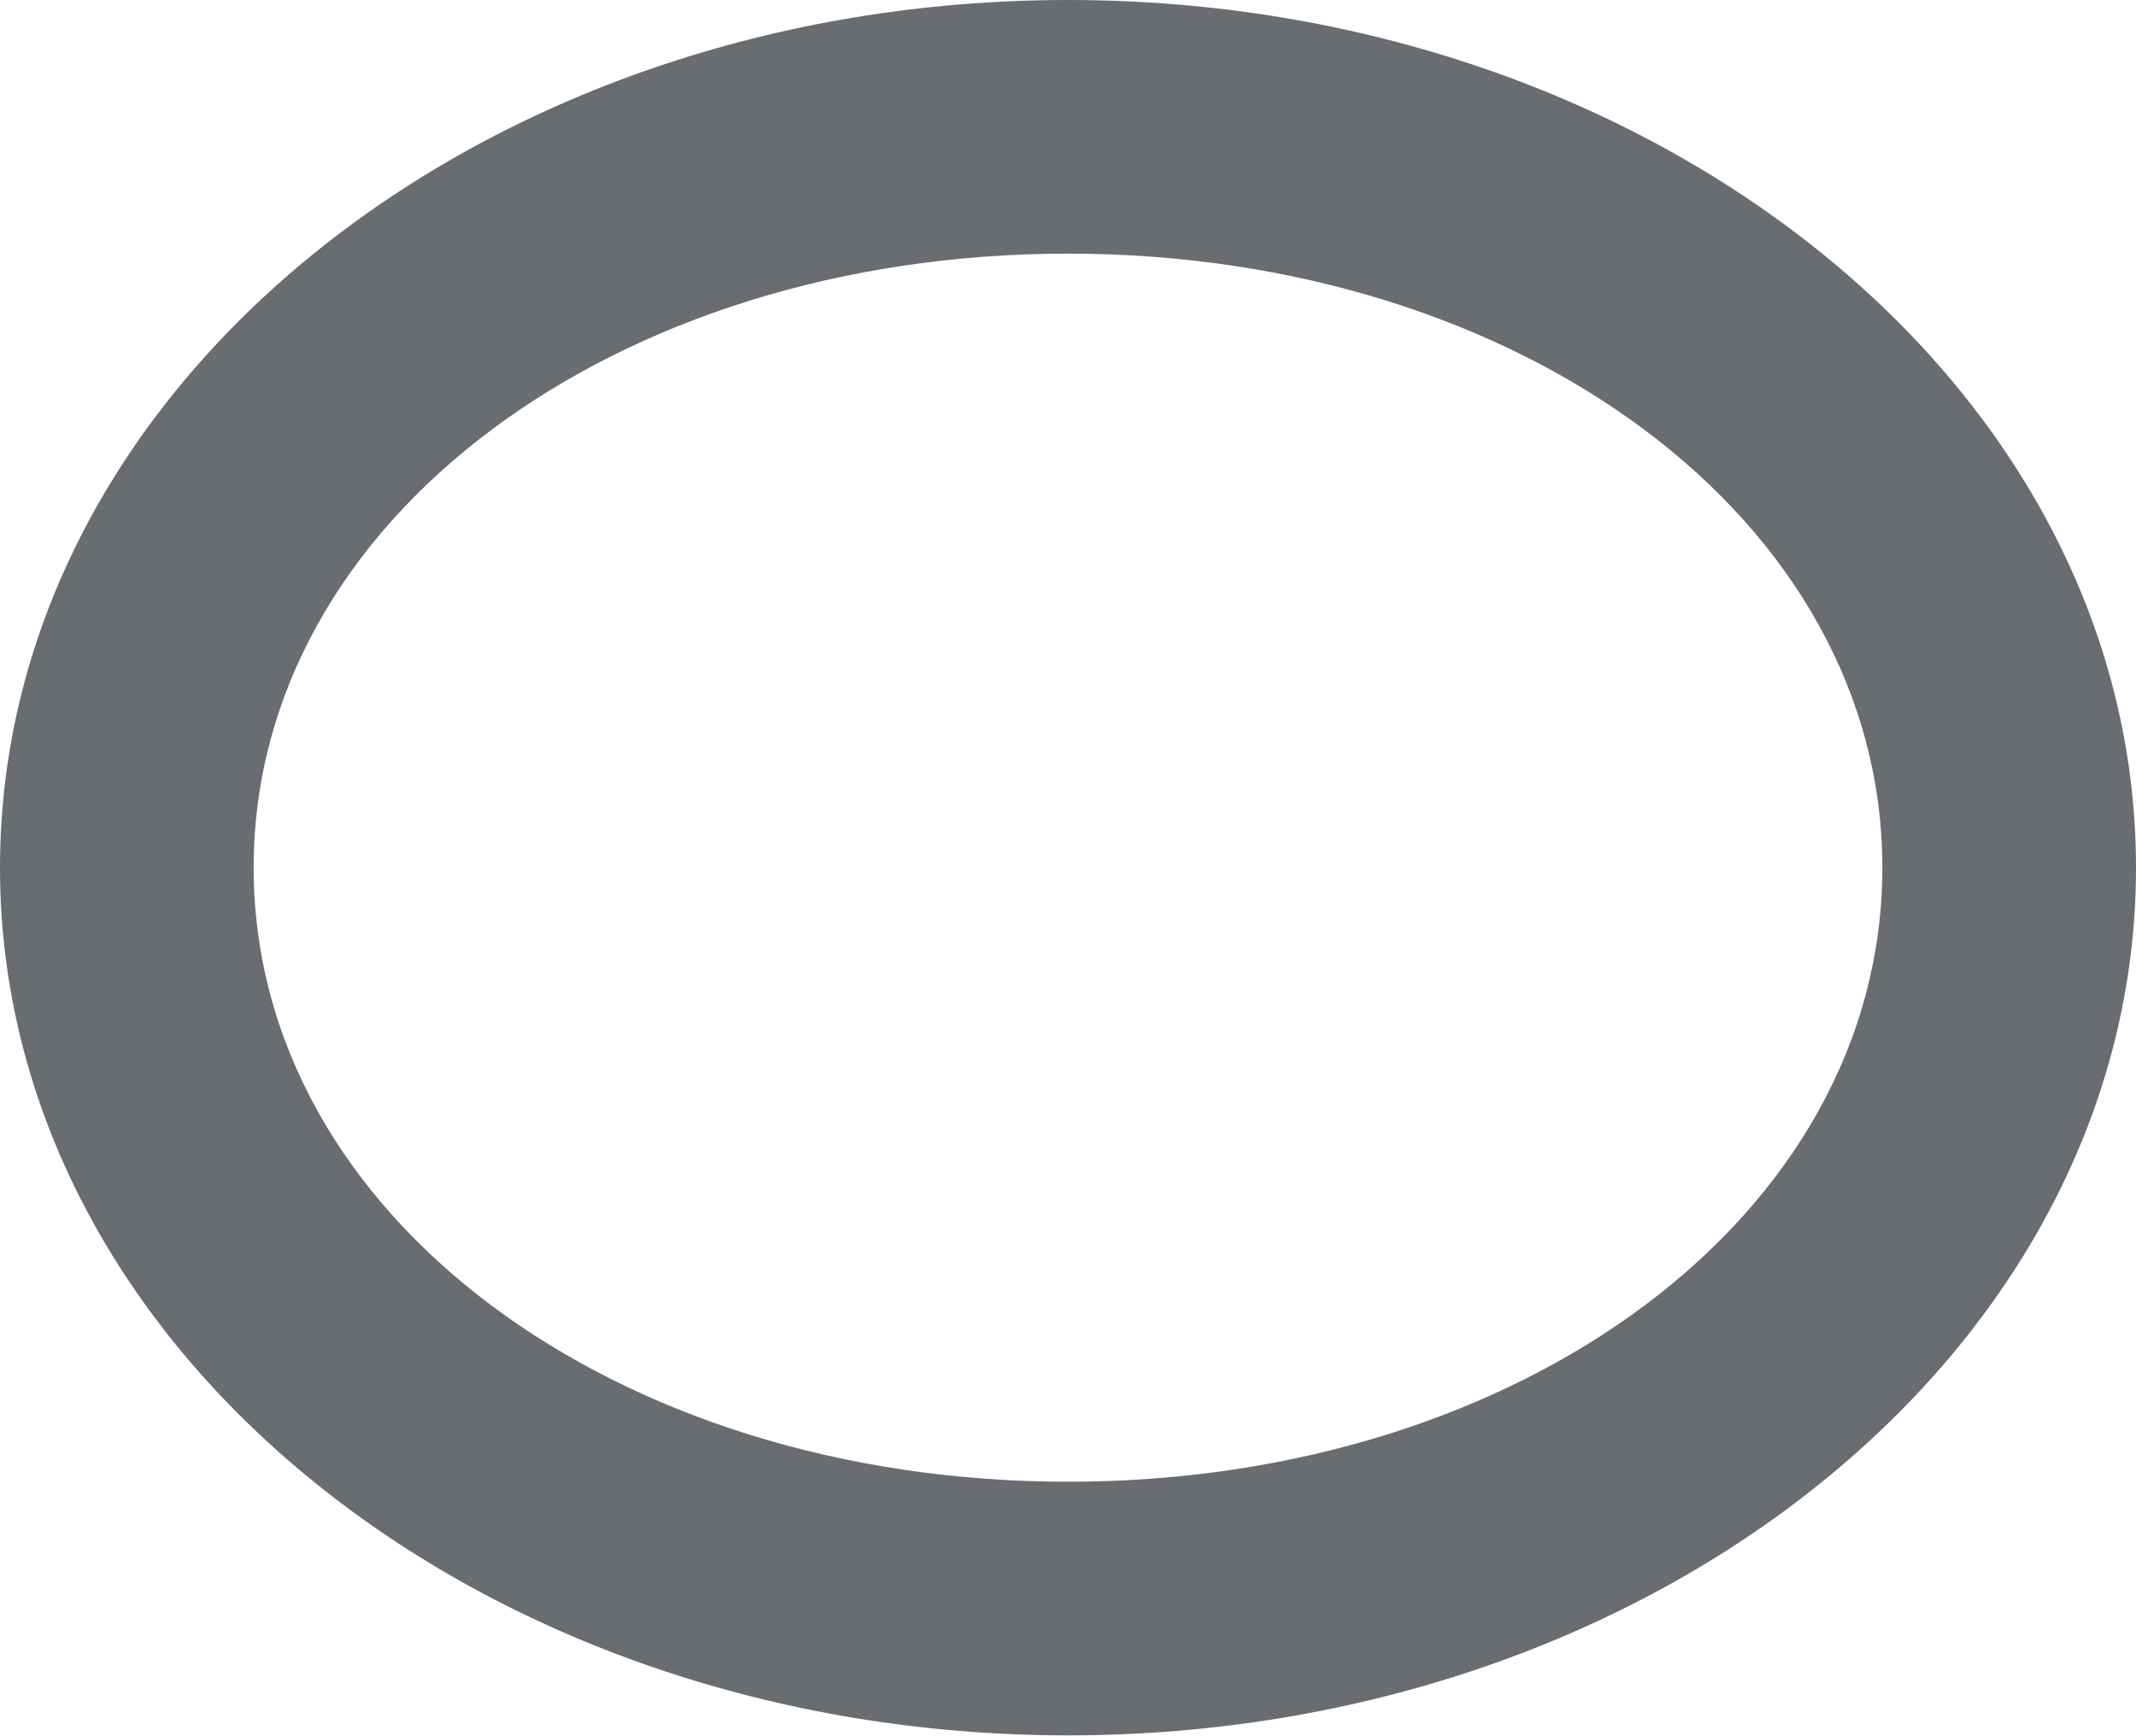
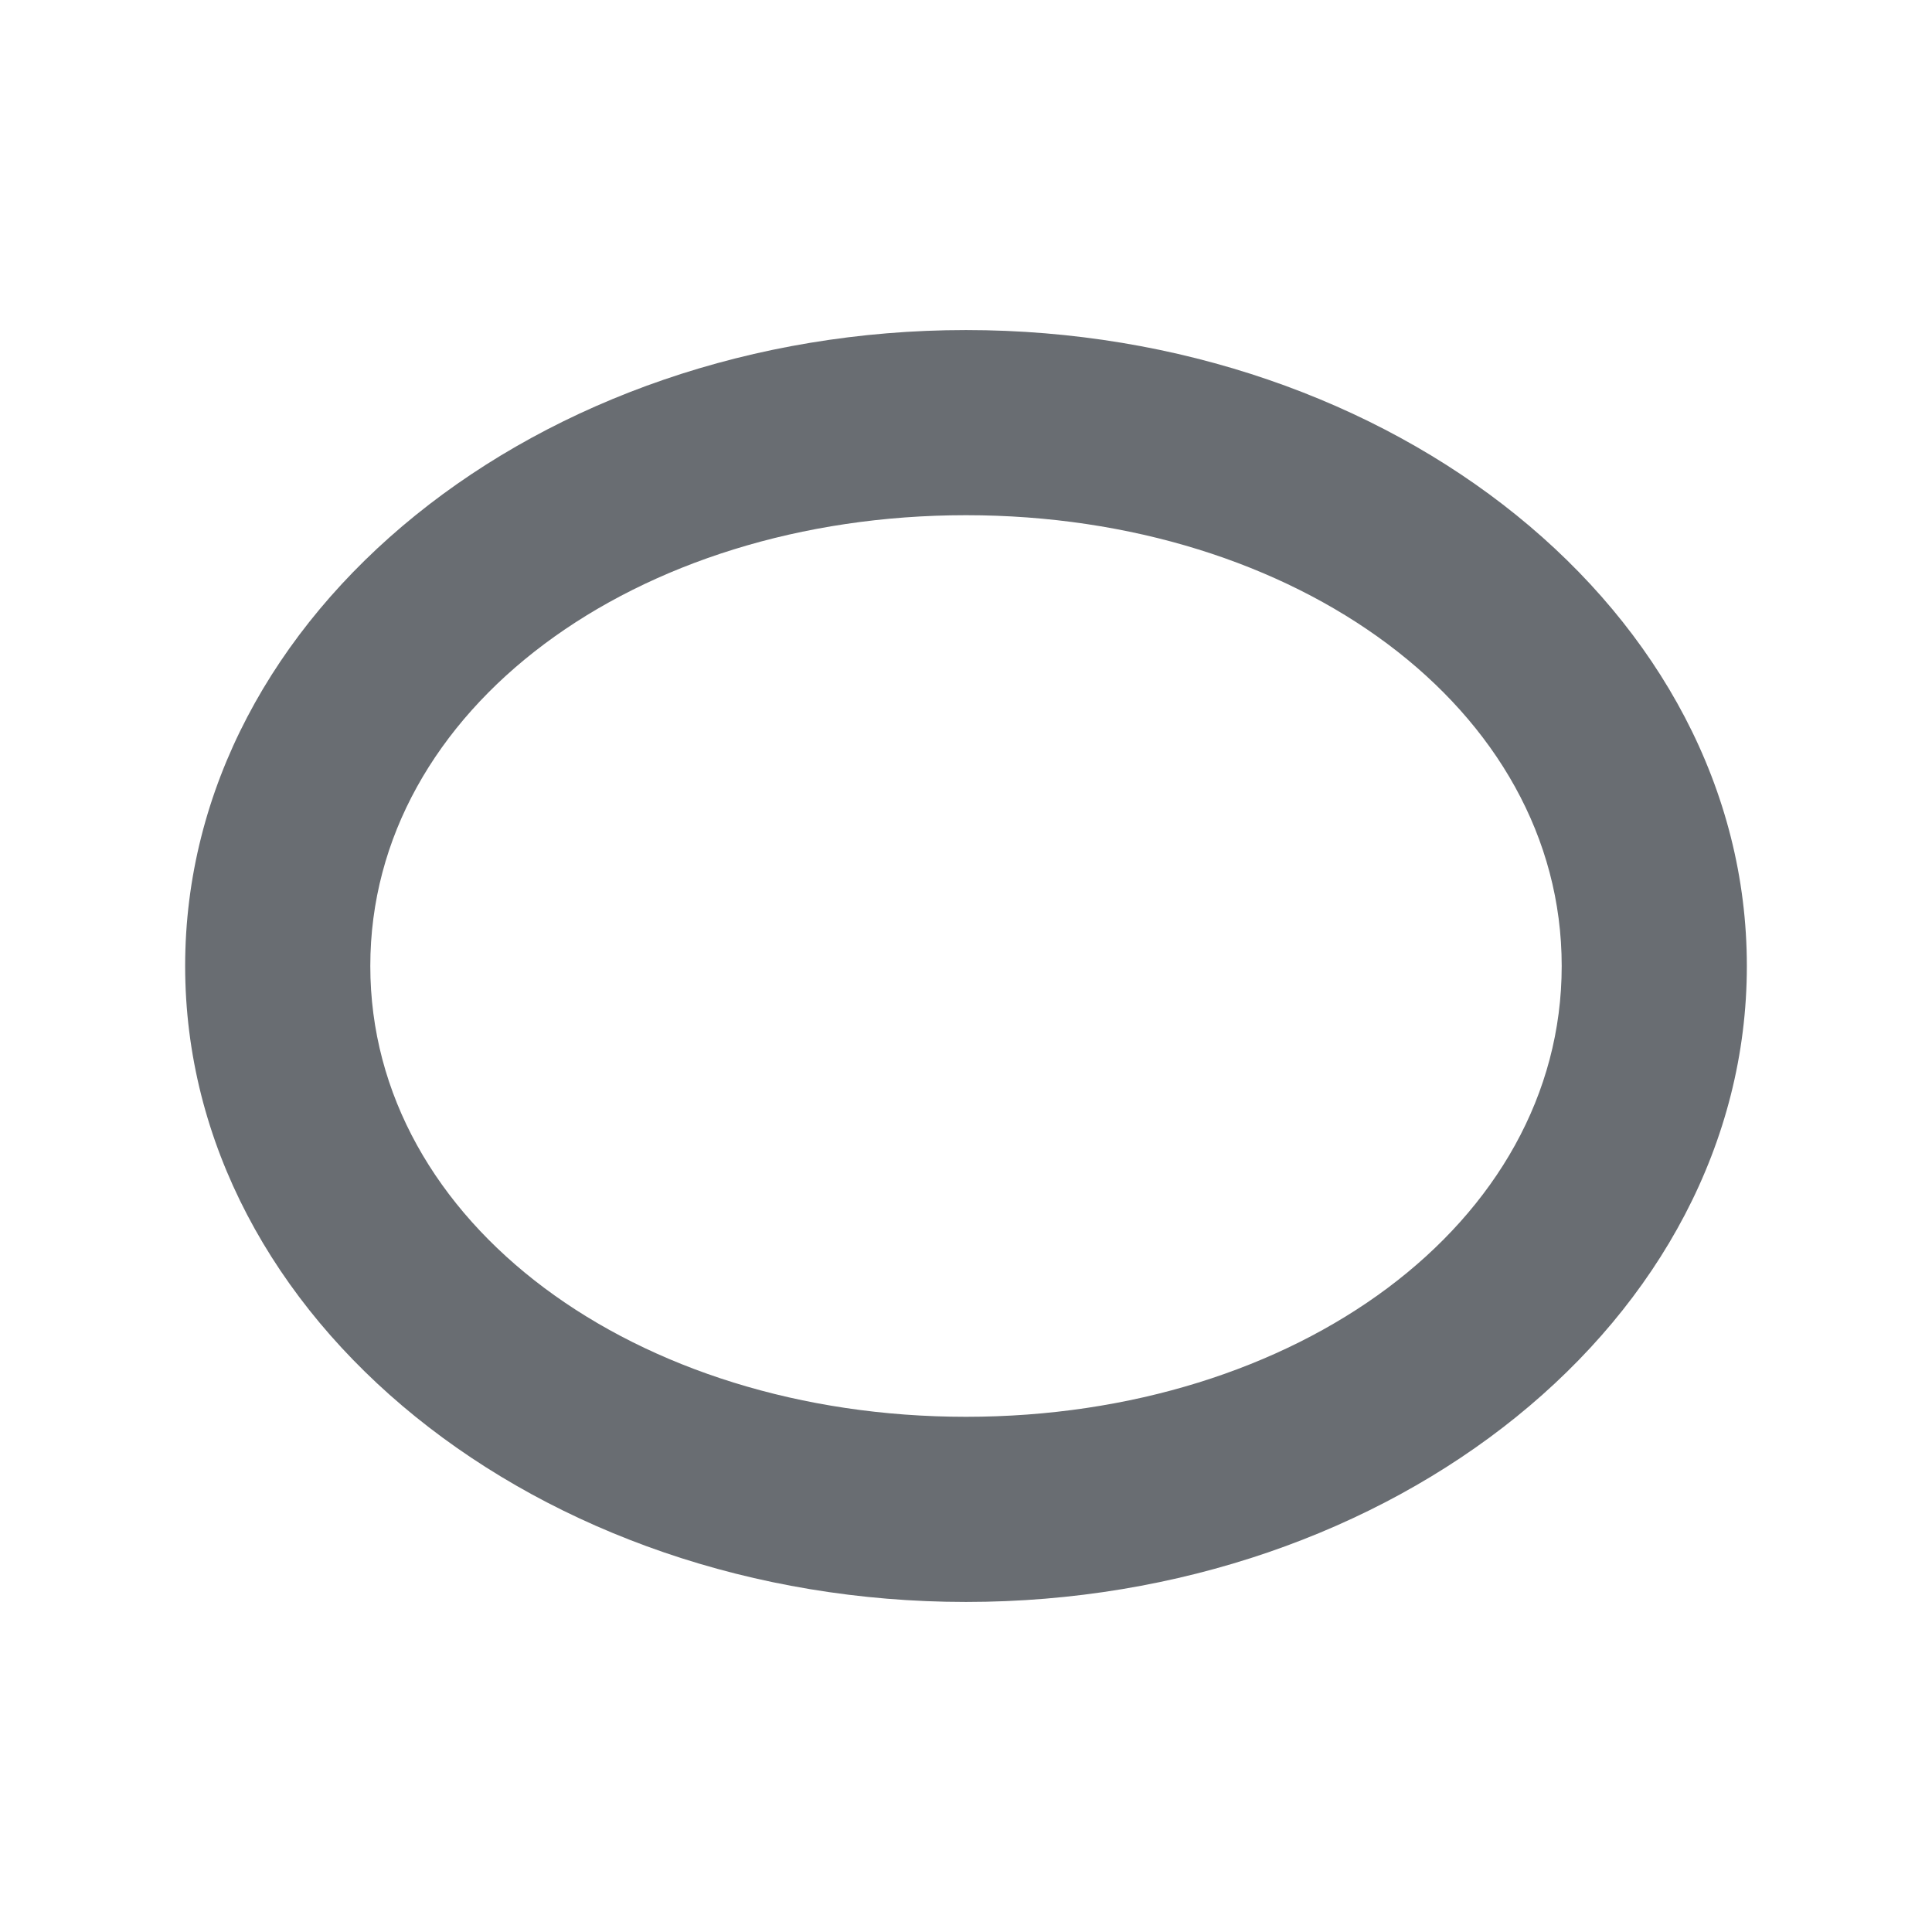
- <svg xmlns="http://www.w3.org/2000/svg" id="Layer_1" data-name="Layer 1" viewBox="0 0 16 13">
-   <path d="M12,18.5c-4.4,0-8-2.9-8-6.5s3.6-6.5,8-6.5,8,2.9,8,6.5S16.4,18.5,12,18.5ZM12,7.4c-3.4,0-6.1,2-6.1,4.6s2.7,4.6,6.1,4.6,6.1-2,6.1-4.6S15.4,7.4,12,7.4Z" transform="translate(-4 -5.5)" fill="#696d72" fill-rule="evenodd" />
+ <svg xmlns="http://www.w3.org/2000/svg" version="1.1" id="Layer_1" x="0px" y="0px" viewBox="0 0 24 24" enable-background="new 0 0 24 24" xml:space="preserve">
+   <path fill-rule="evenodd" clip-rule="evenodd" fill="#696D72" d="M12,19.9c-5.3,0-9.7-3.5-9.7-7.9S6.7,4.1,12,4.1s9.7,3.5,9.7,7.9  S17.3,19.9,12,19.9z M12,6.4c-4.1,0-7.4,2.4-7.4,5.6s3.3,5.6,7.4,5.6s7.4-2.4,7.4-5.6S16.1,6.4,12,6.4z" />
</svg>
